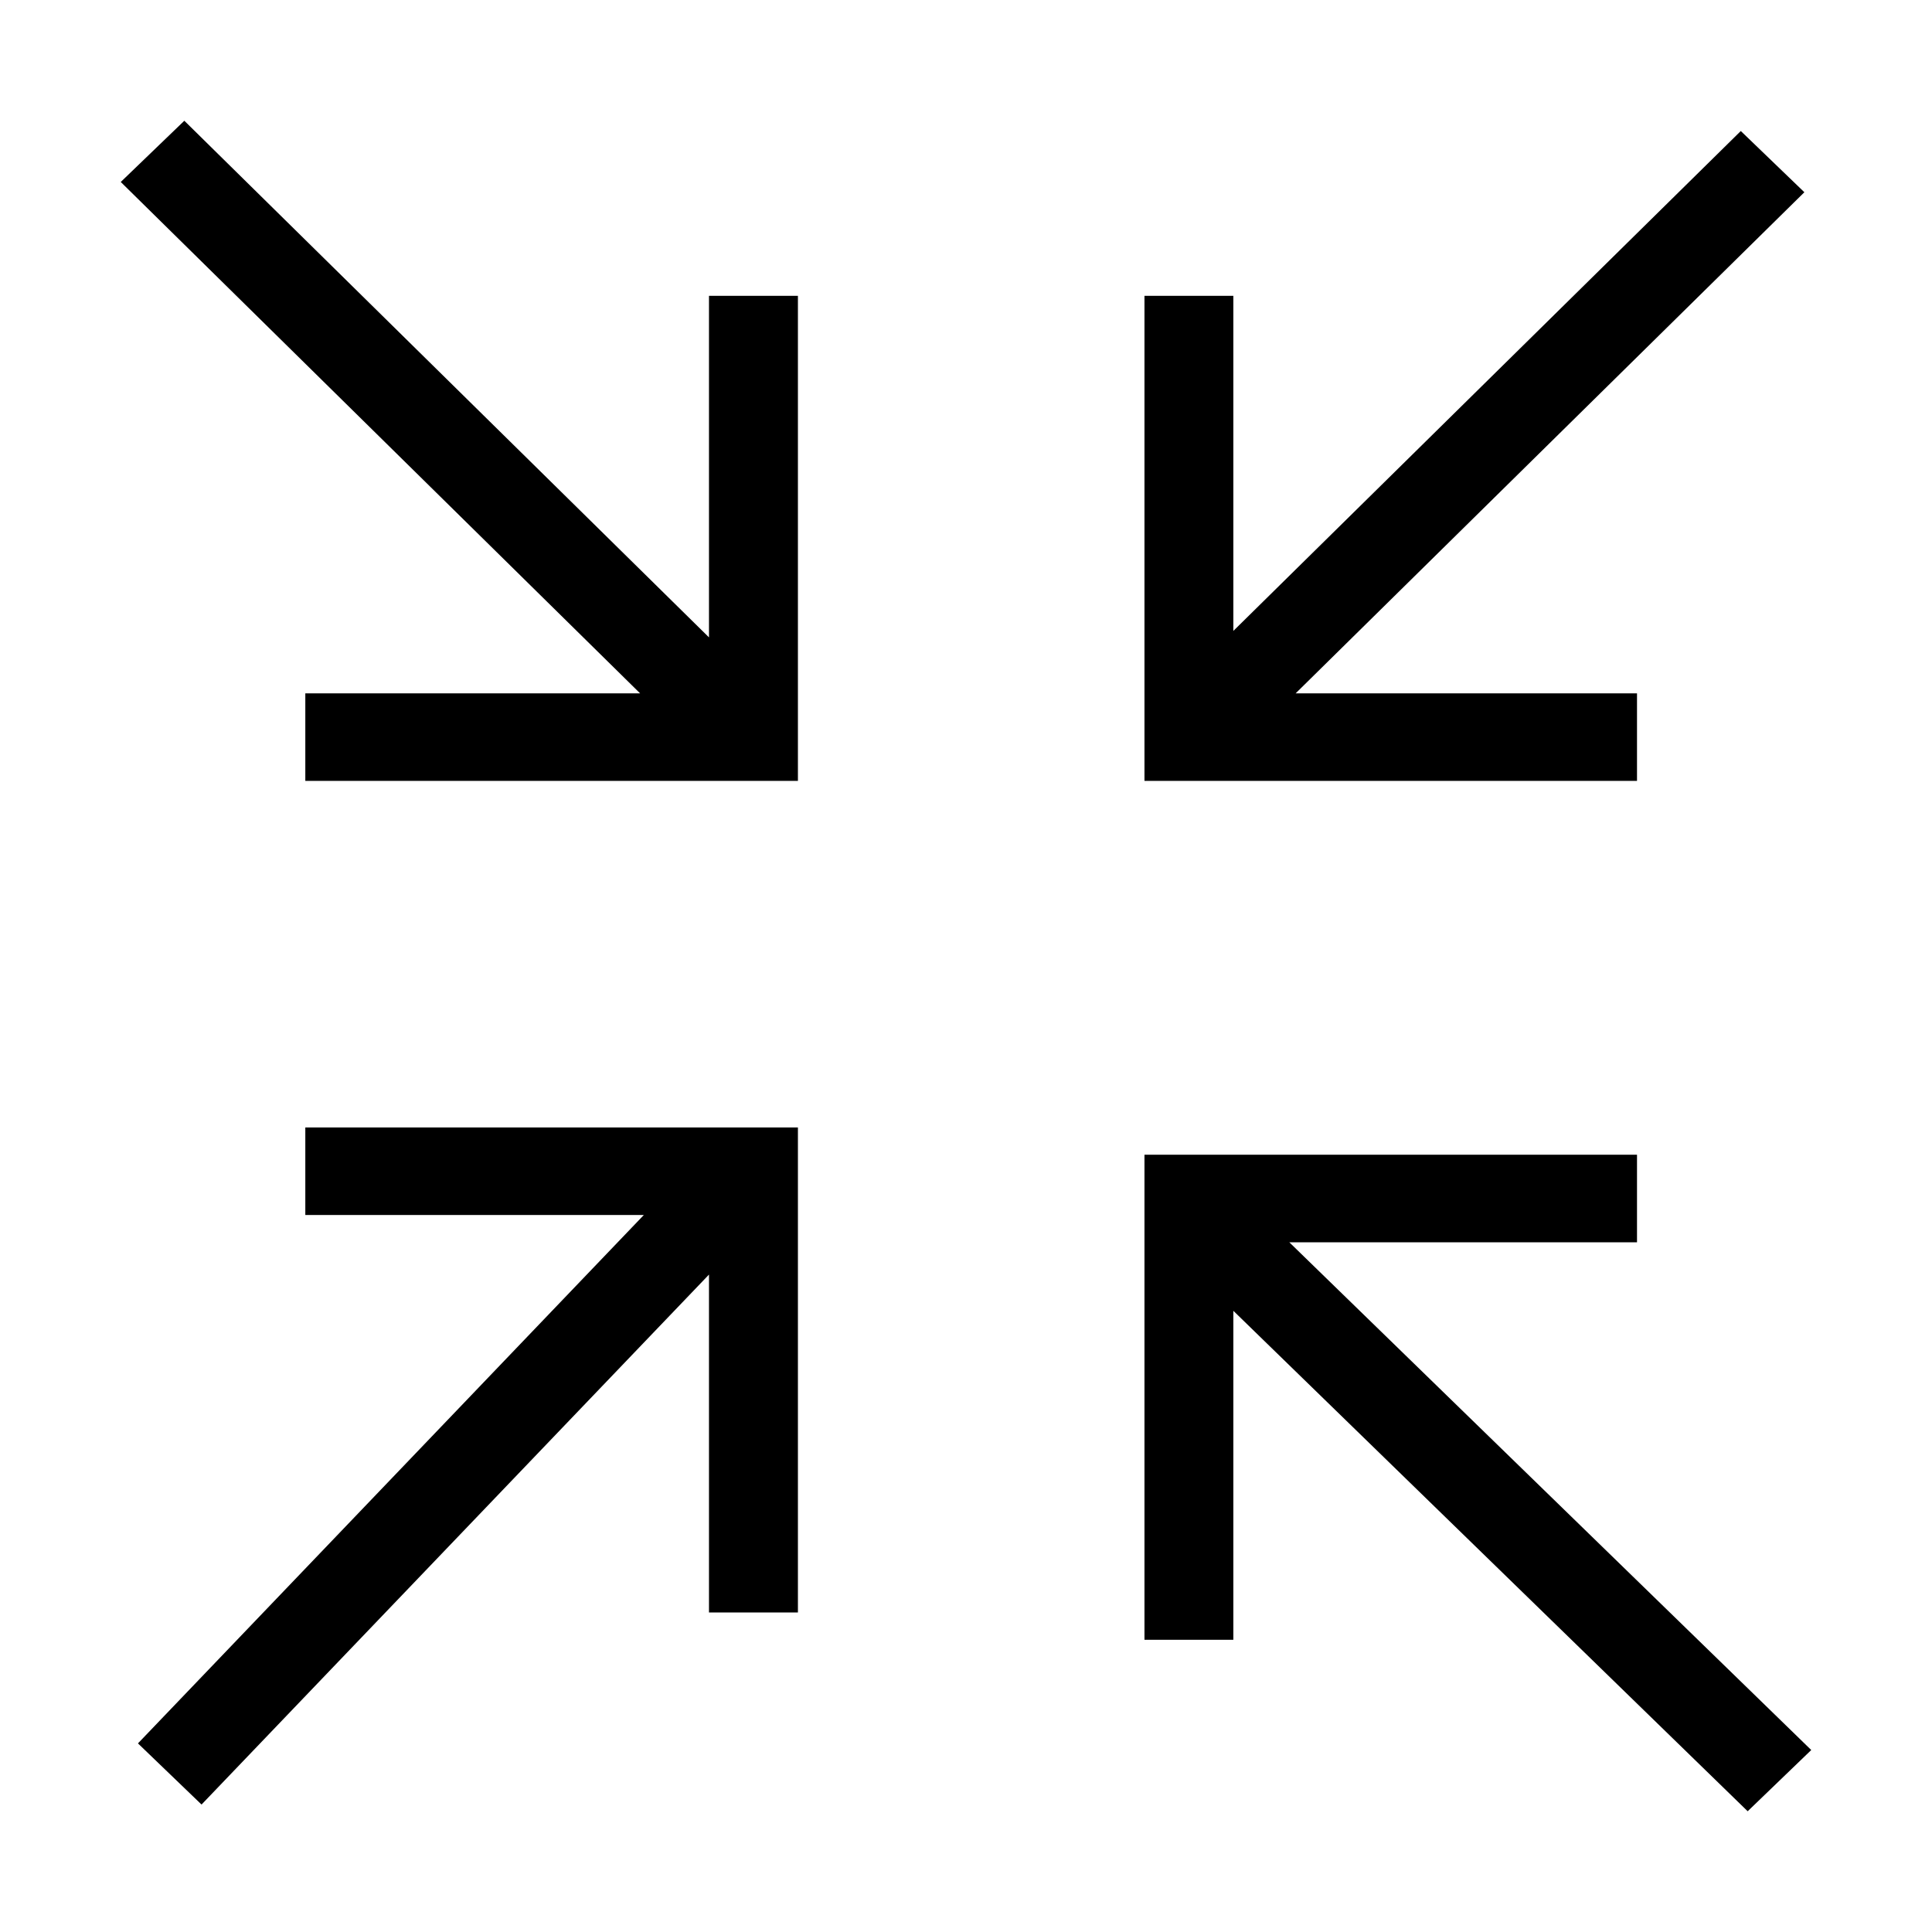
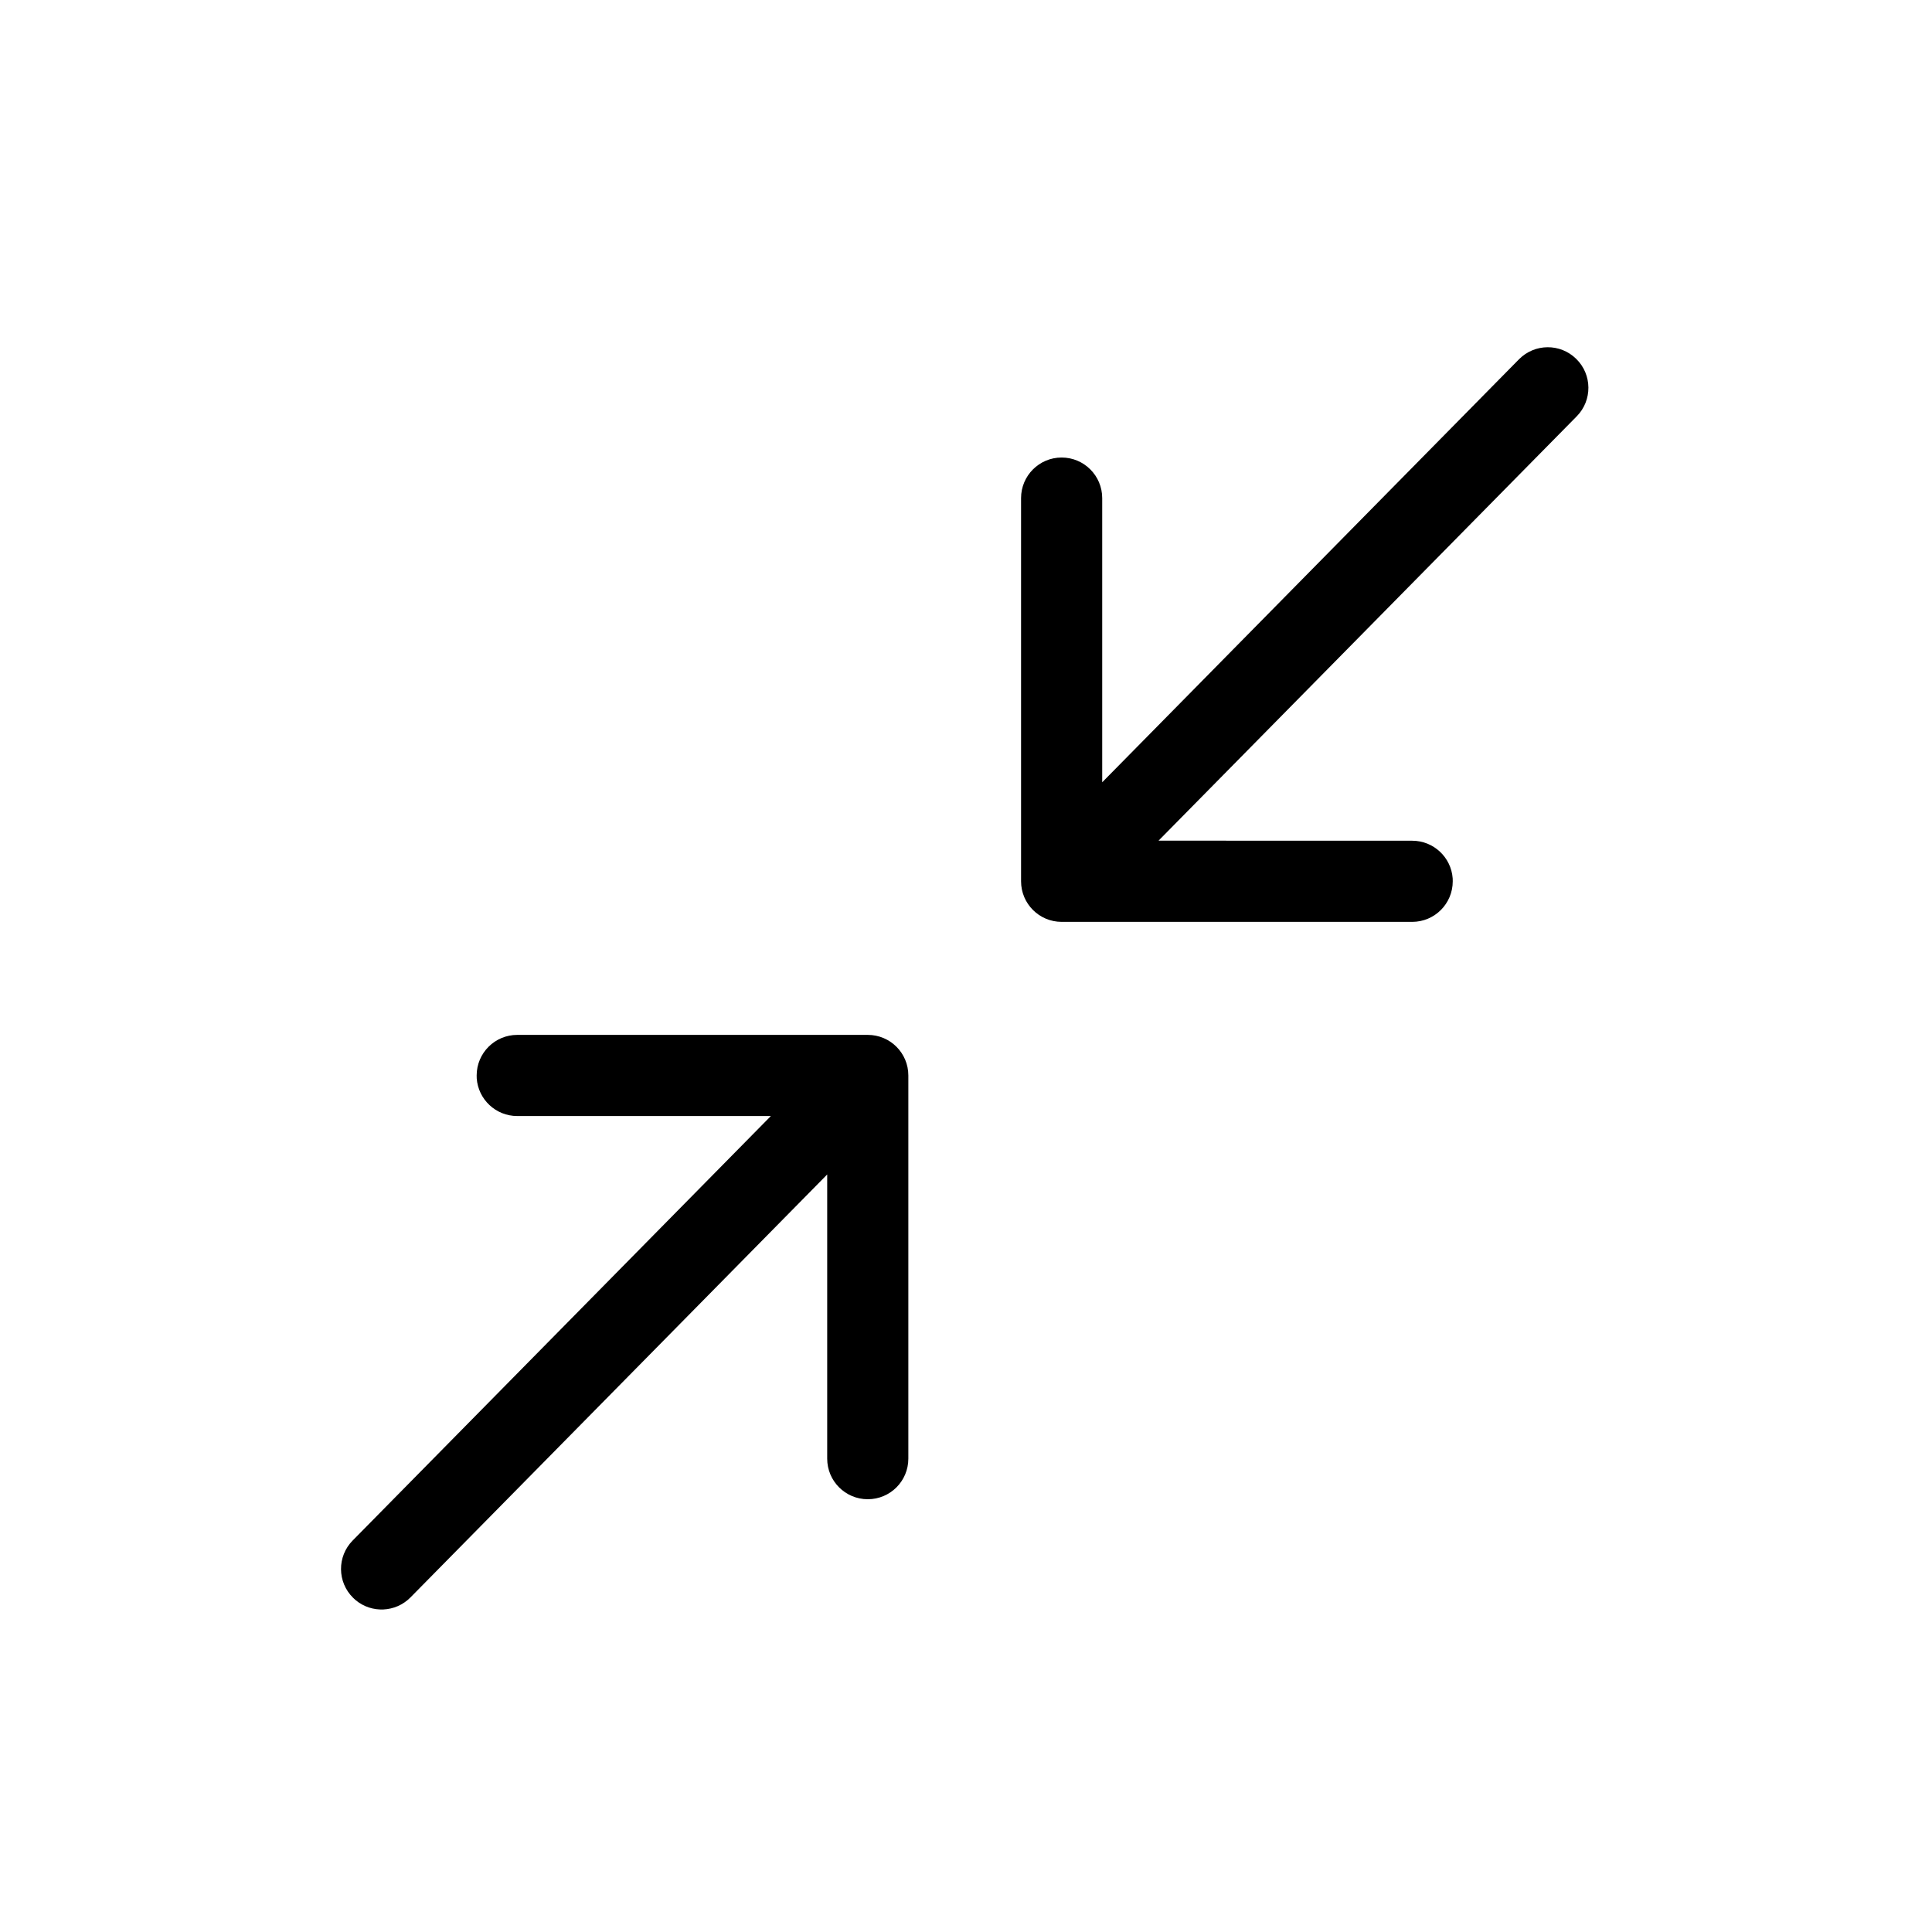
<svg xmlns="http://www.w3.org/2000/svg" width="32" height="32" viewBox="0 0 32 32" fill="none">
-   <path fill-rule="evenodd" clip-rule="evenodd" d="M27.114 19.126V20.576L21.355 20.576L30 28.986L28.947 30L20.428 21.711L20.428 27.16H18.956V19.126H27.114ZM13.216 18.674V26.708H11.743L11.743 21.111L3.338 29.889L2.285 28.876L10.664 20.124L5.057 20.124V18.674H13.216ZM28.833 2.17L29.886 3.184L21.46 11.484L27.114 11.484V12.934H18.956V4.9H20.428L20.428 10.45L28.833 2.17ZM3.053 2L11.743 10.557L11.743 4.9H13.216V12.934H5.057V11.484L10.602 11.484L2 3.014L3.053 2Z" fill="black" />
+   <path fill-rule="evenodd" clip-rule="evenodd" d="M14.373 17.141C14.745 17.141 15.045 17.442 15.045 17.813V24.16C15.045 24.531 14.745 24.832 14.373 24.832C14.002 24.832 13.701 24.531 13.701 24.16L13.701 19.453L6.799 26.458C6.551 26.709 6.155 26.725 5.889 26.502L5.849 26.465C5.584 26.205 5.581 25.779 5.842 25.515L12.768 18.485L8.567 18.485C8.212 18.485 7.921 18.21 7.896 17.861L7.895 17.813C7.895 17.442 8.196 17.141 8.567 17.141H14.373ZM25.158 5.952C25.419 5.687 25.844 5.684 26.108 5.945C26.373 6.205 26.376 6.631 26.116 6.895L19.189 13.924L23.39 13.925C23.745 13.925 24.036 14.2 24.061 14.549L24.062 14.597C24.062 14.968 23.762 15.269 23.39 15.269H17.584C17.213 15.269 16.912 14.968 16.912 14.597V8.25C16.912 7.879 17.213 7.578 17.584 7.578C17.955 7.578 18.256 7.879 18.256 8.25L18.256 12.957L25.158 5.952Z" fill="black" />
</svg>
